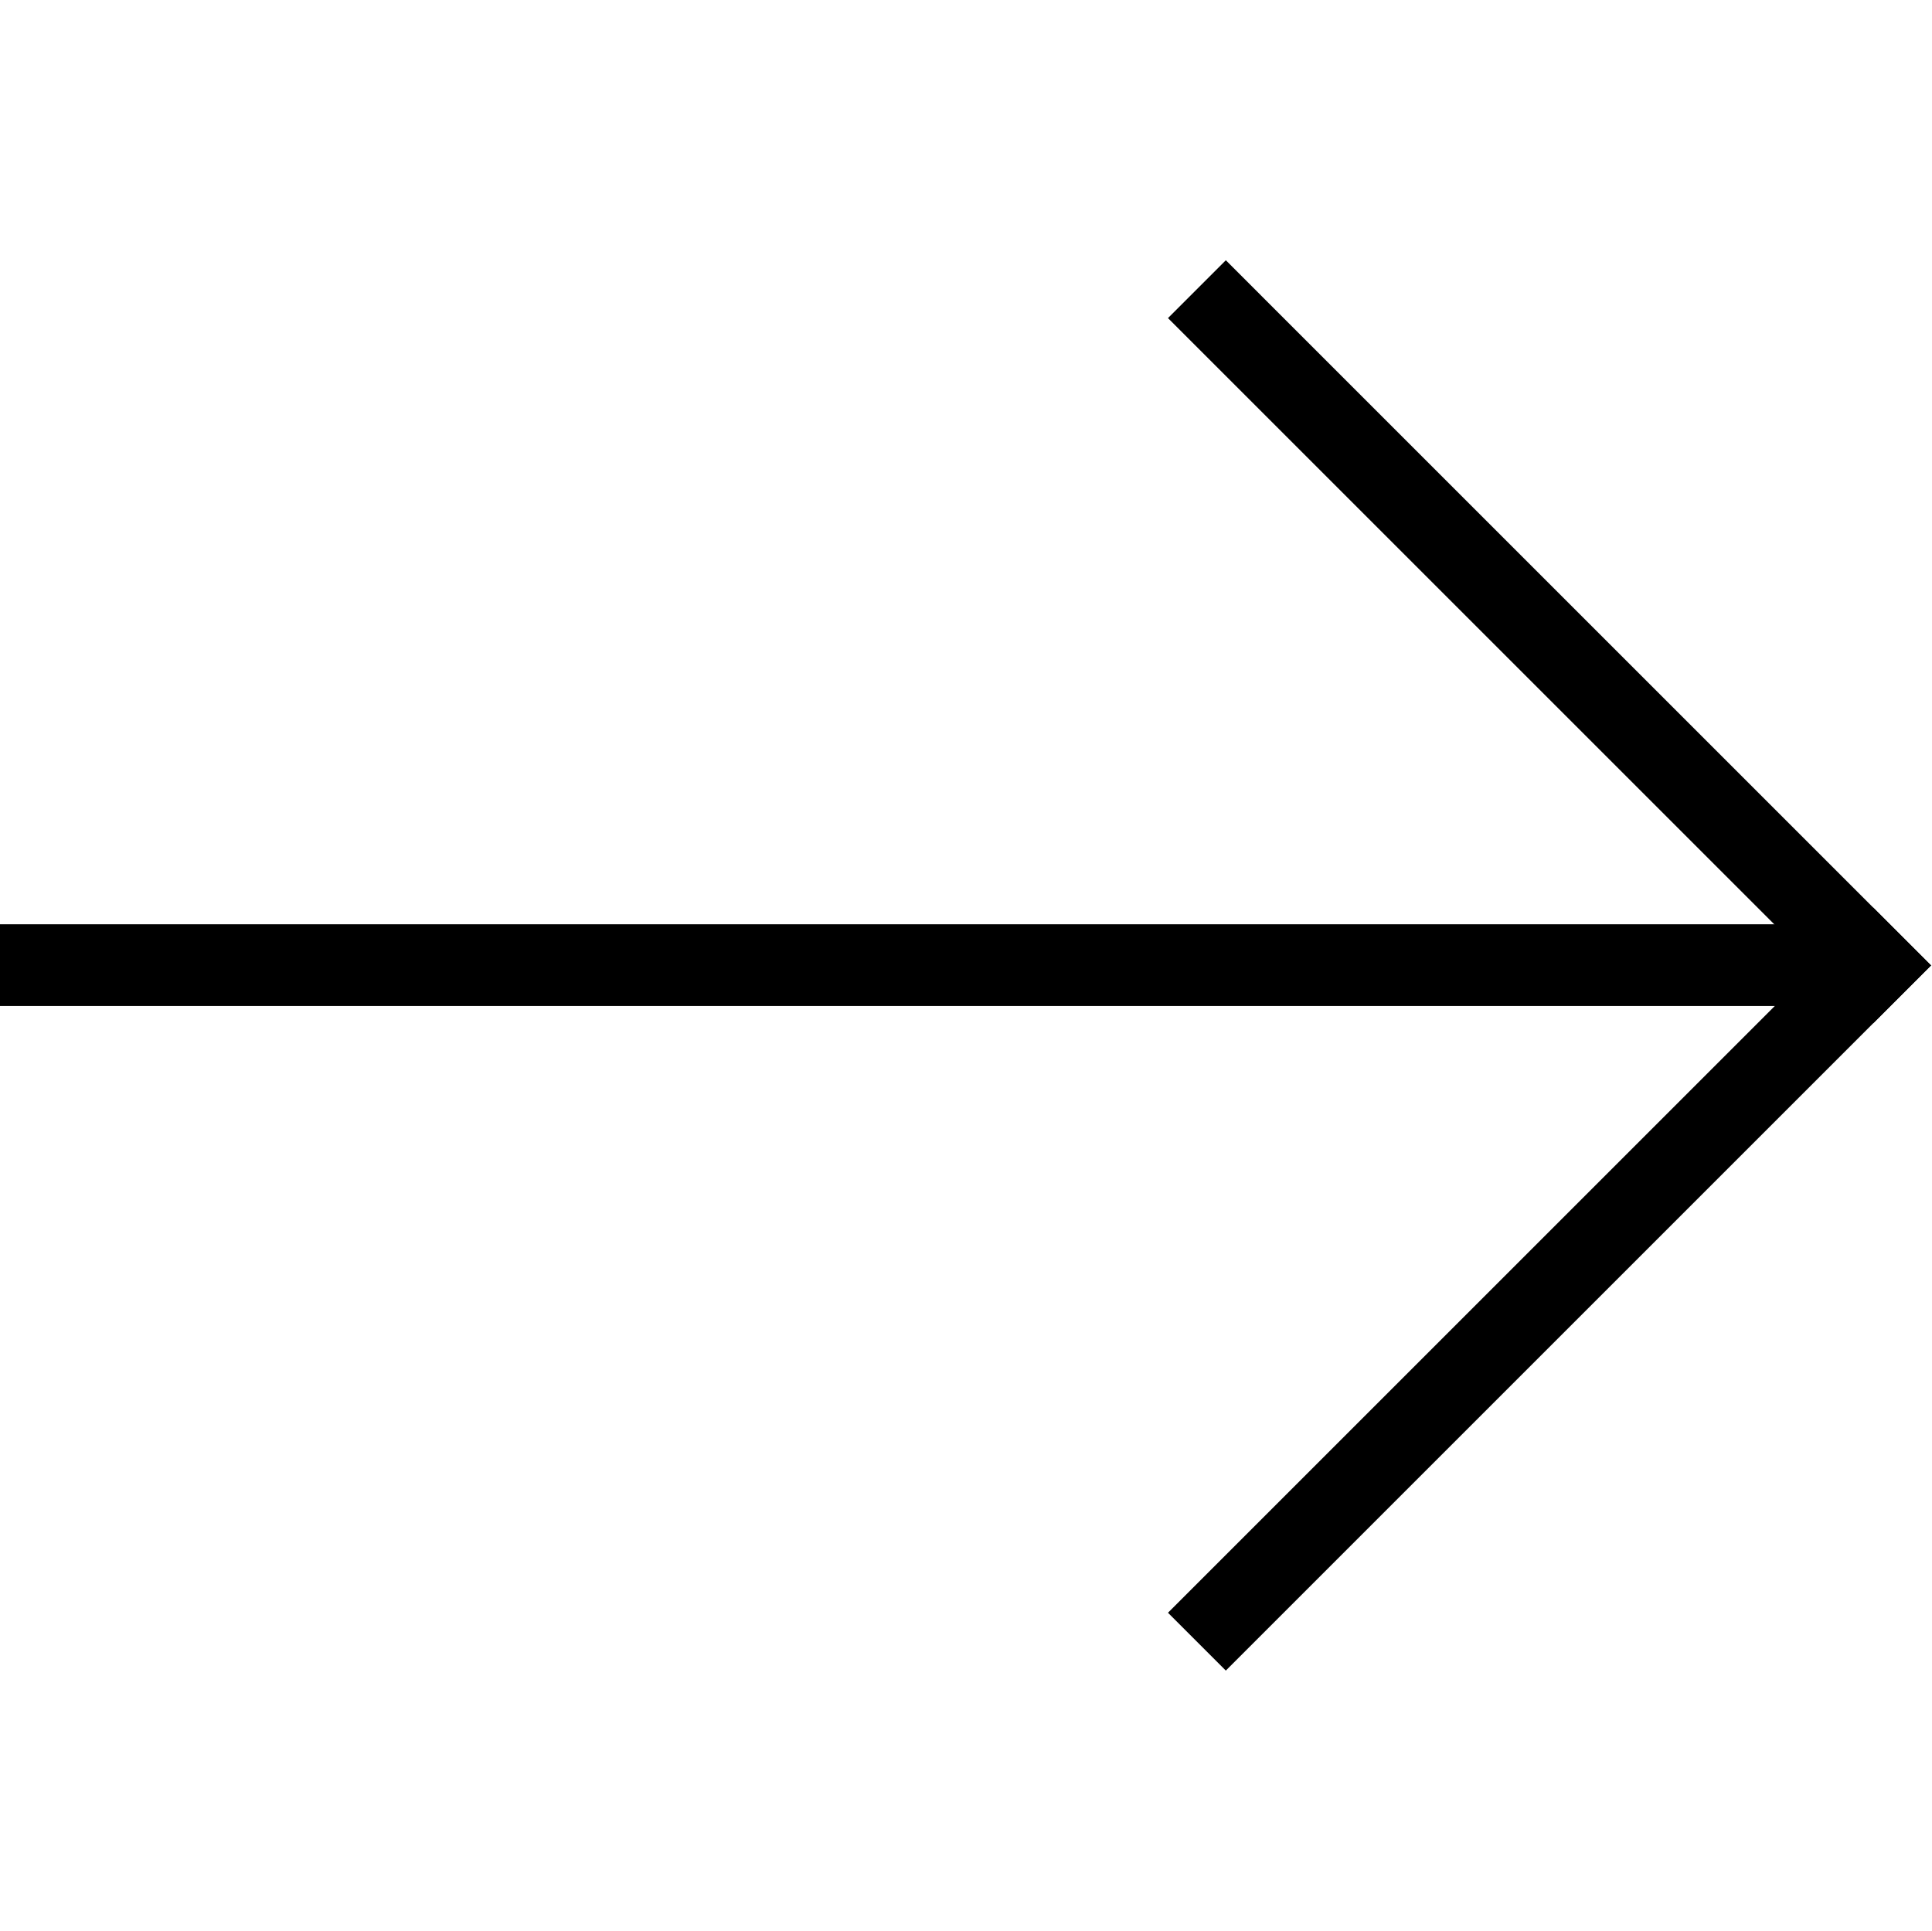
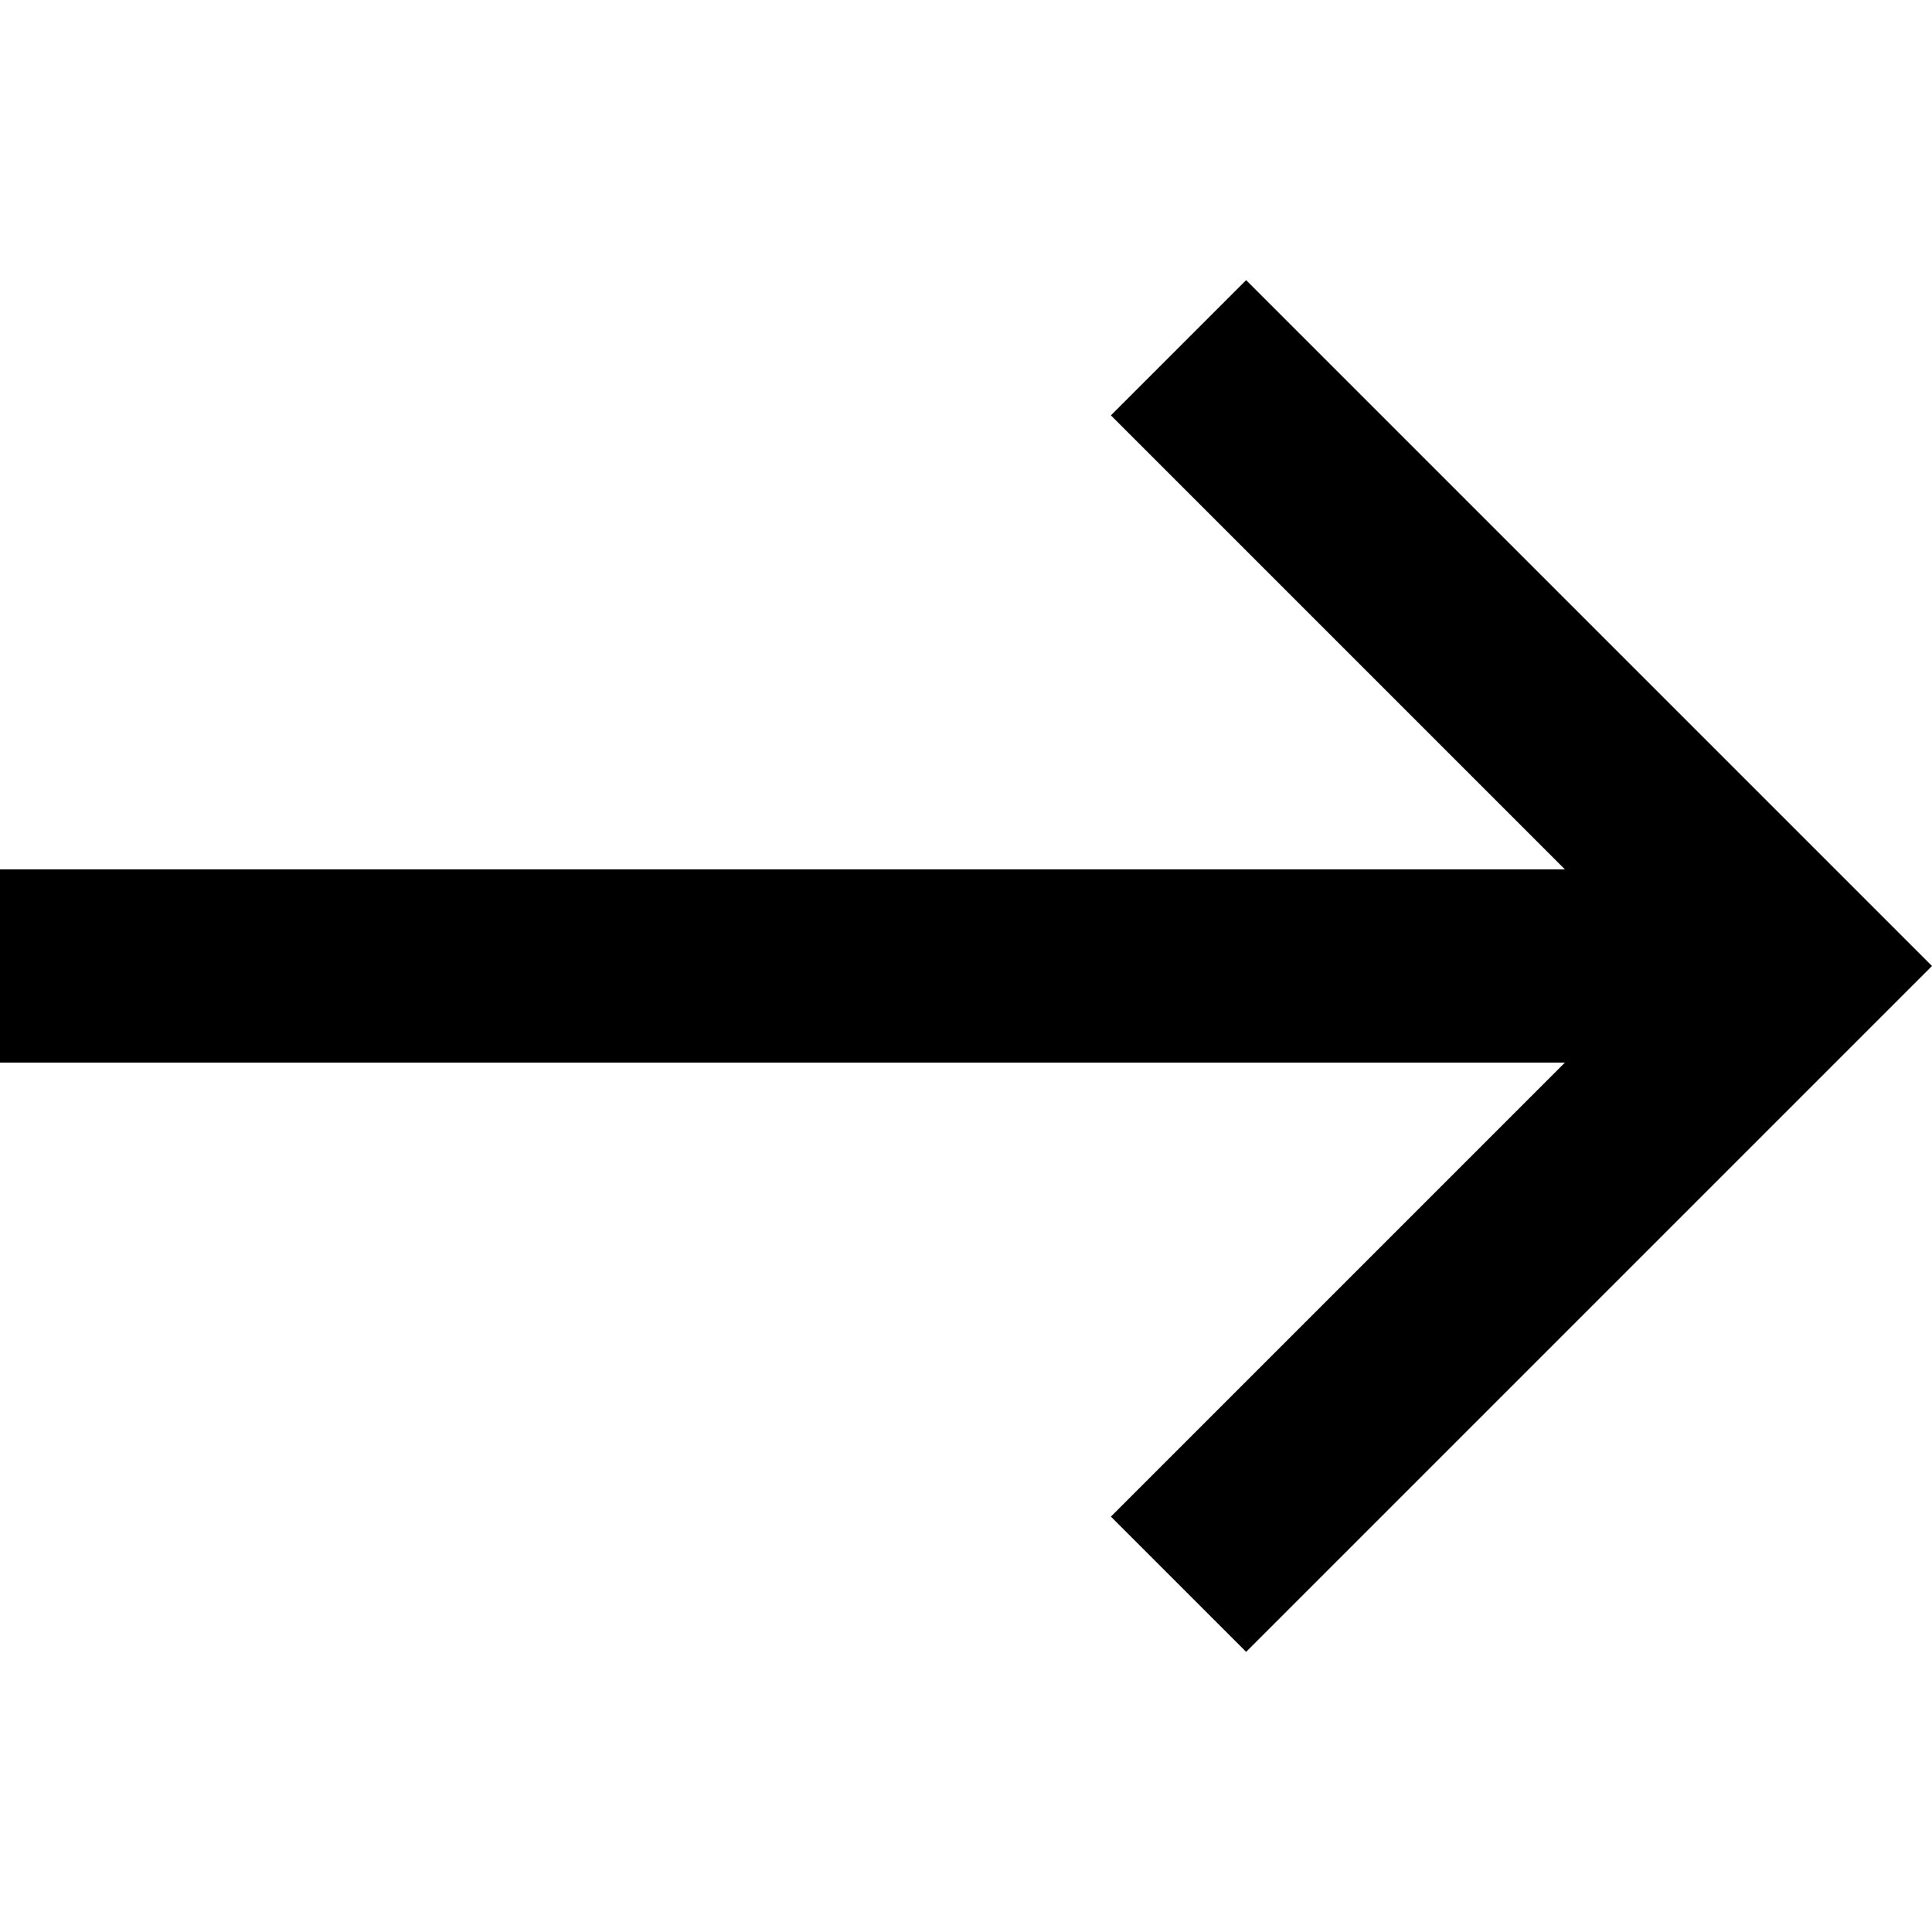
- <svg xmlns="http://www.w3.org/2000/svg" width="1300" height="1299" xml:space="preserve" overflow="hidden">
-   <defs>
-     <clipPath id="clip0">
-       <rect x="0" y="0" width="1300" height="1299" />
-     </clipPath>
-   </defs>
-   <g clip-path="url(#clip0)">
-     <rect x="0" y="0" width="1299" height="1299" fill="#000000" fill-opacity="0" />
-     <path d="M785.906 214.066 824.83 175.143 1299.37 649.688 1260.45 688.611Z" fill-rule="evenodd" />
-     <path d="M824.829 1124.23 785.906 1085.31 1260.45 610.764 1299.37 649.688Z" fill-rule="evenodd" />
-     <rect x="-1.01033e-14" y="622" width="1232" height="55" />
+ <svg xmlns="http://www.w3.org/2000/svg" width="20" height="20" viewBox="0 0 0.2 0.2" version="1.1" id="svg1">
+   <defs id="defs1" />
+   <g id="layer1">
+     <path id="rect6" style="fill:#000000;stroke-width:0.01" d="m 0,0.11 h 0.162 l -0.047,0.047 0.014,0.014 0.057,-0.057 0.014,-0.014 -0.014,-0.014 -0.057,-0.057 -0.014,0.014 0.047,0.047 H 0 Z" />
  </g>
</svg>
